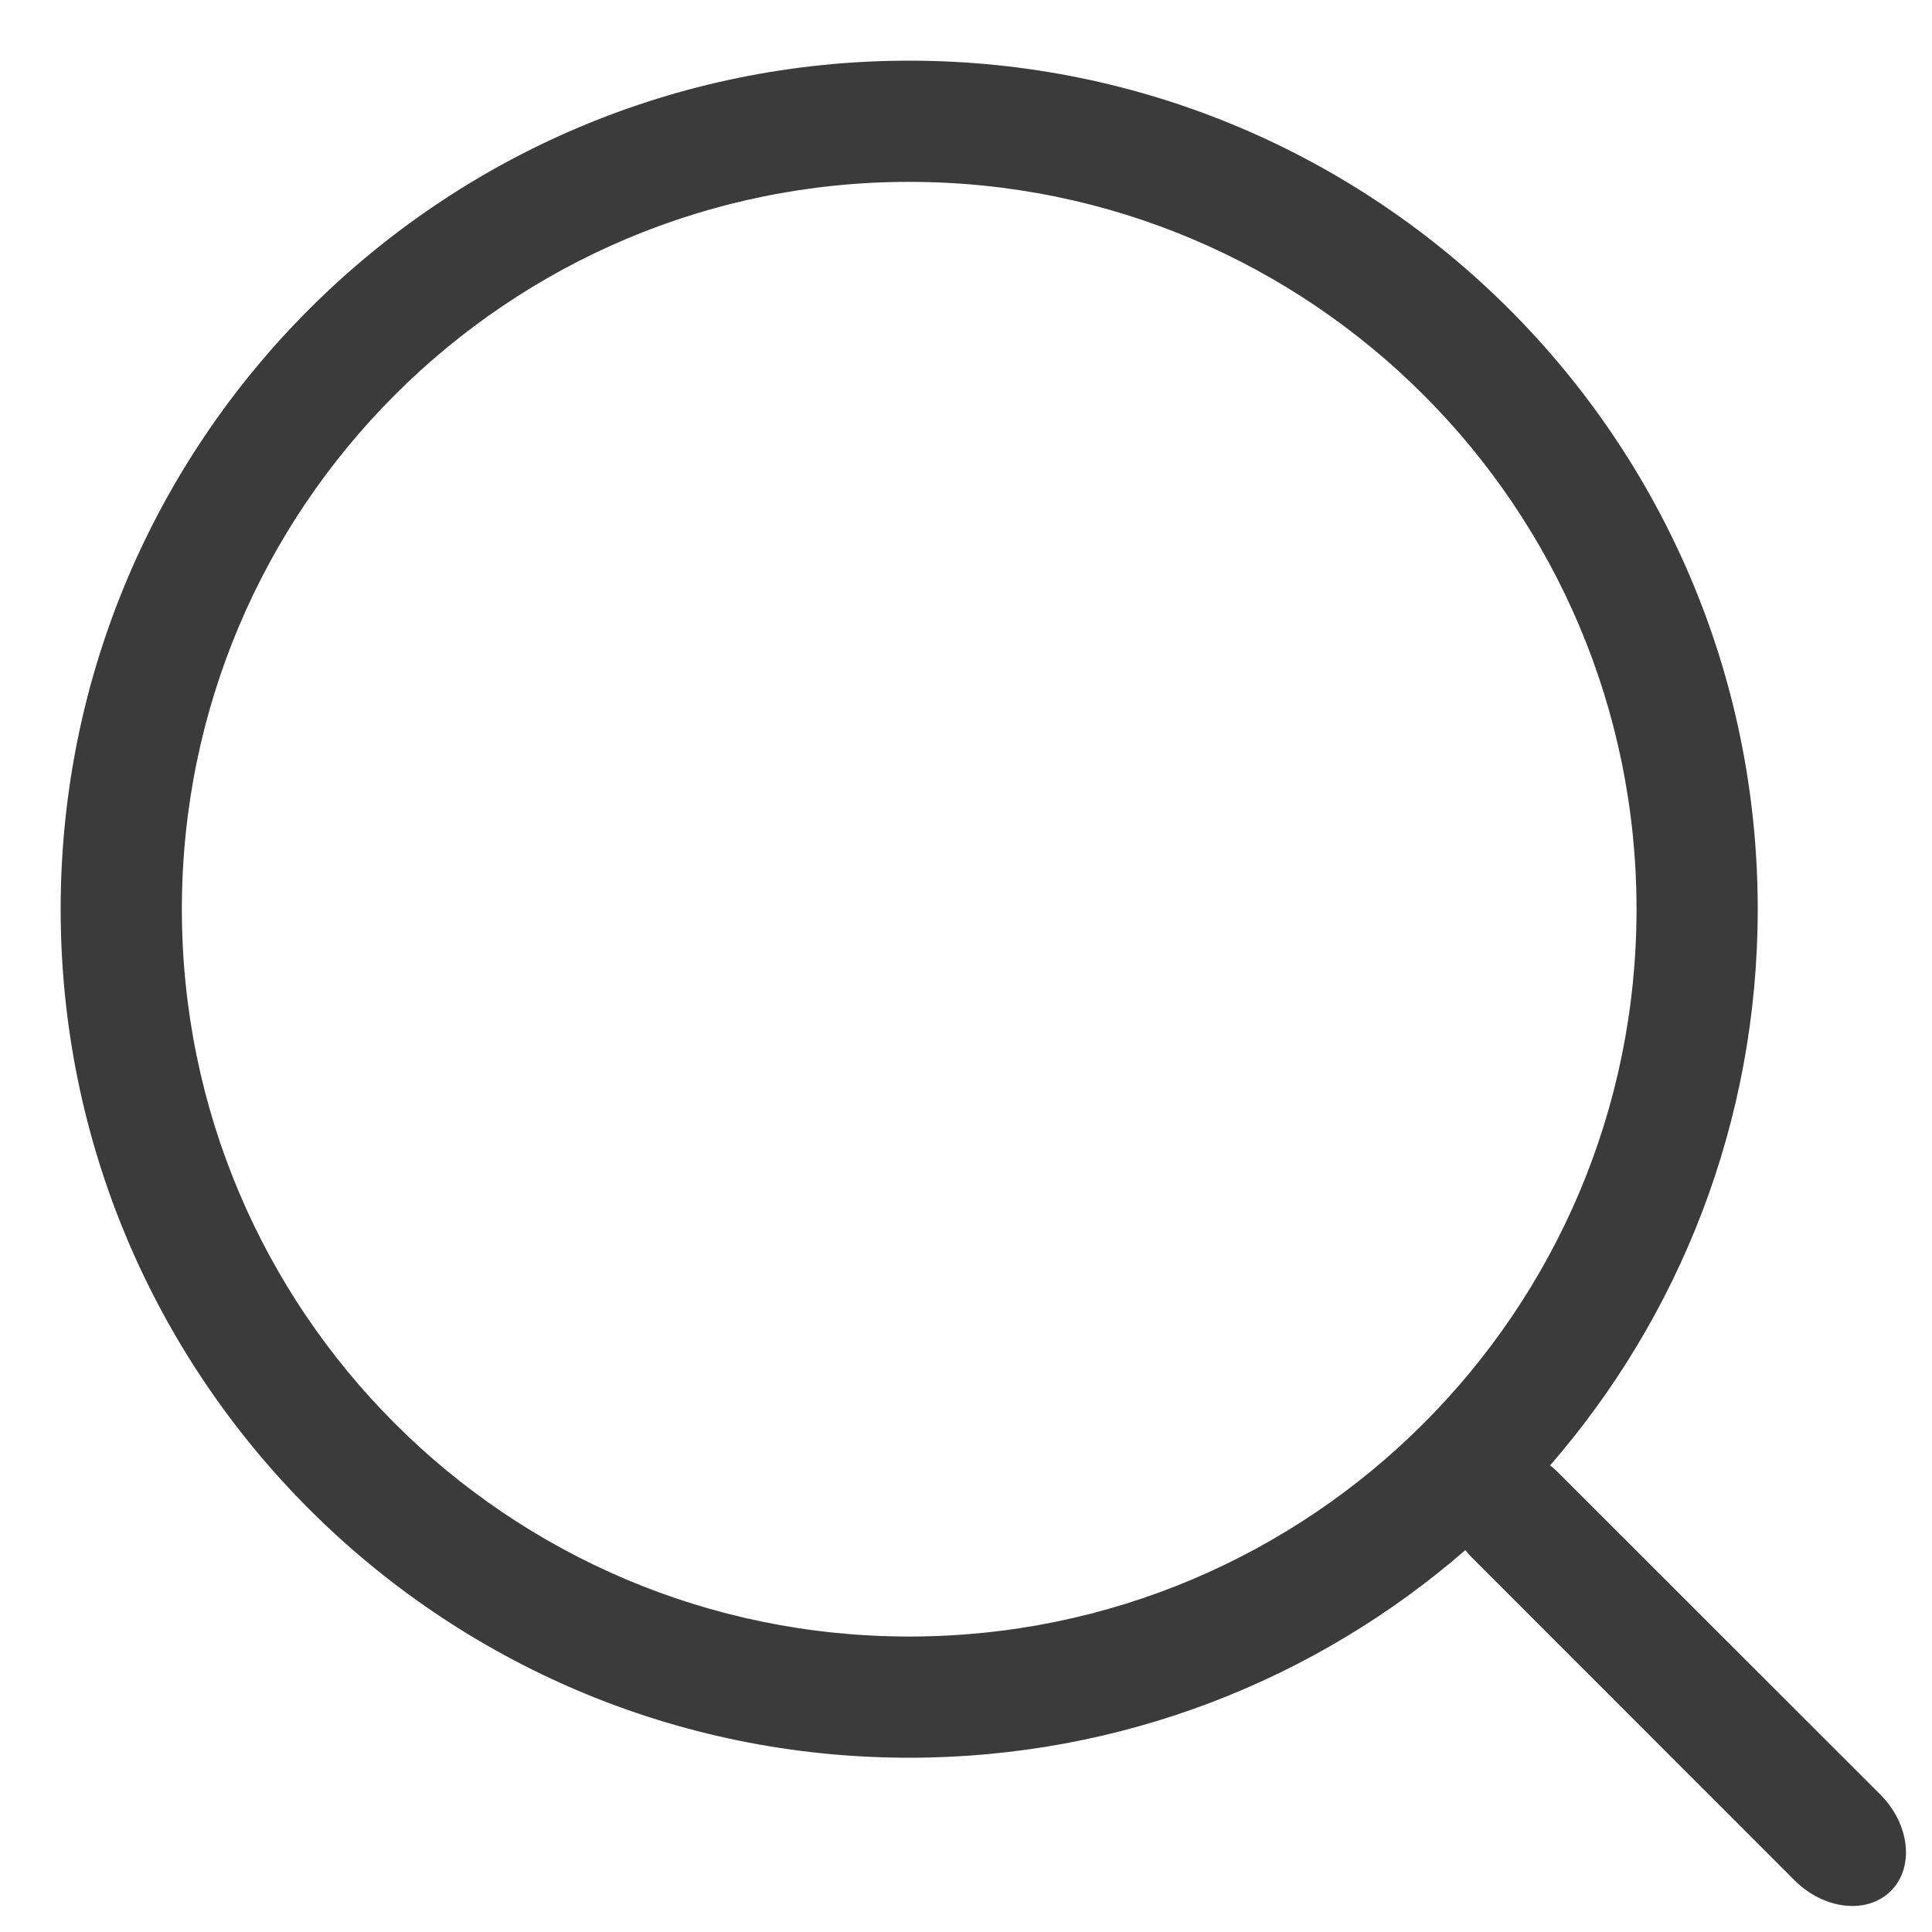
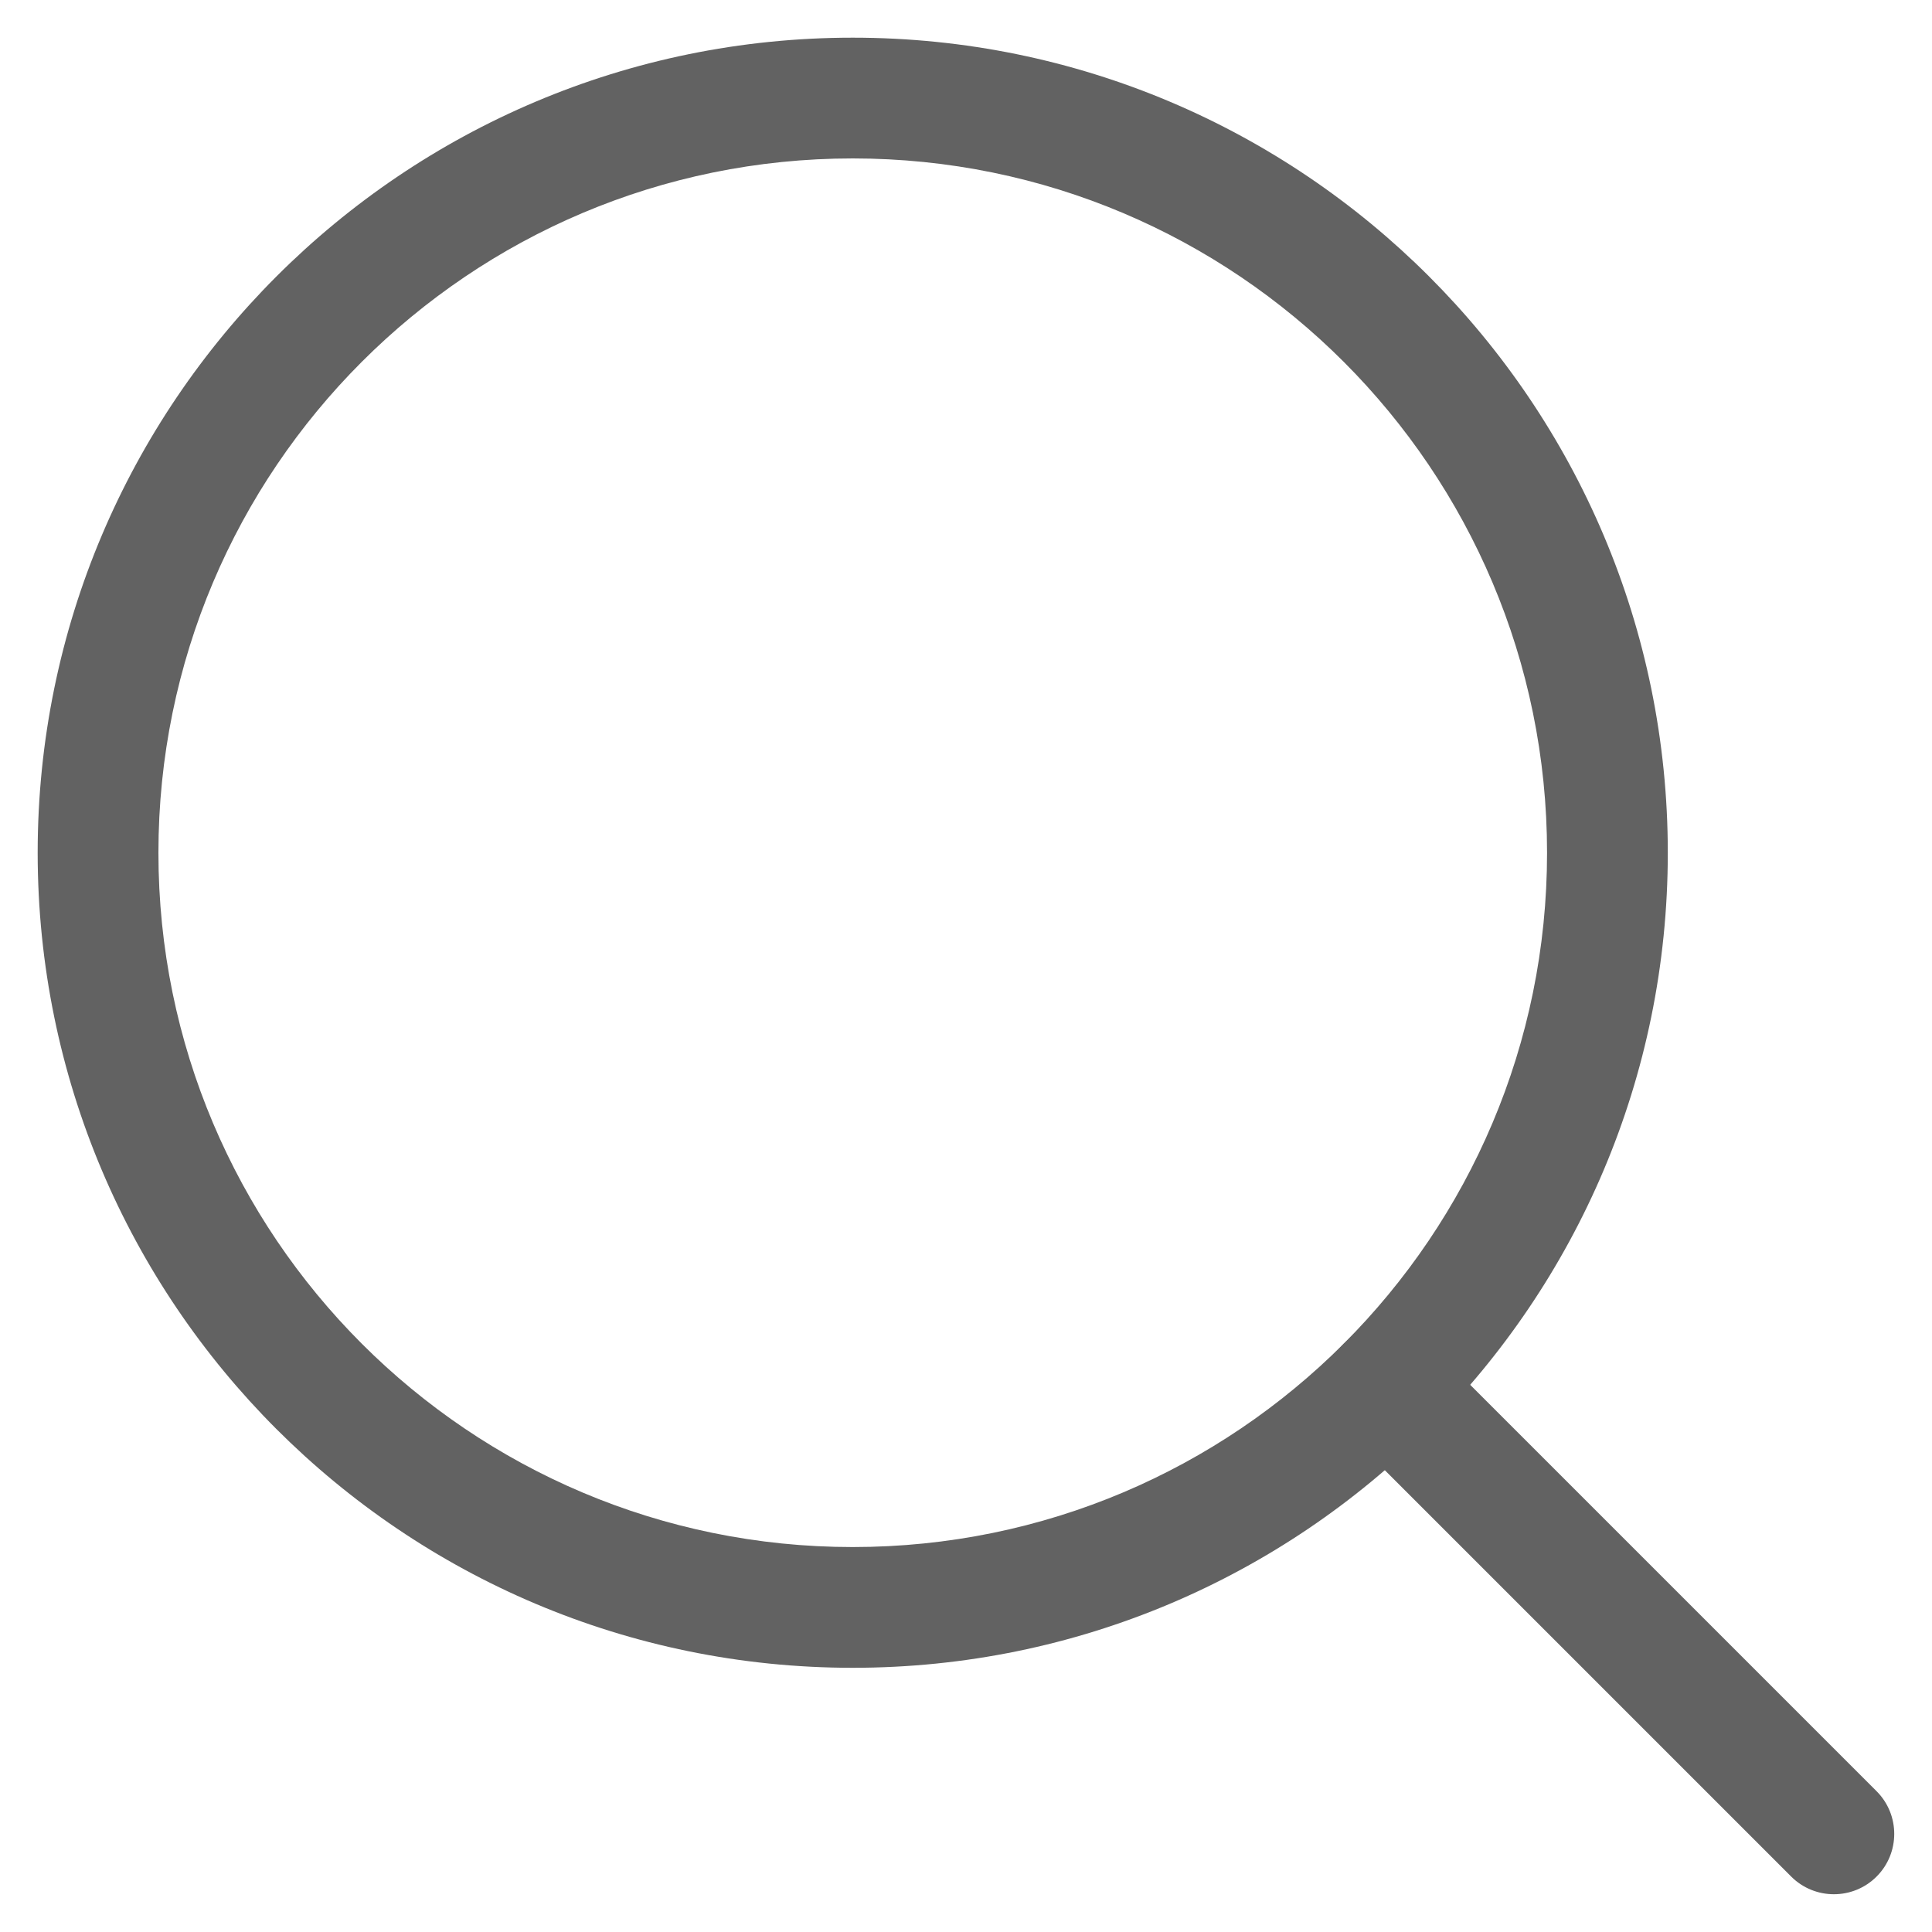
- <svg xmlns="http://www.w3.org/2000/svg" width="15px" height="15px" viewBox="0 0 15 15" version="1.1">
-   <g id="Page-1" stroke="none" stroke-width="1" fill="none" fill-rule="evenodd">
-     <g id="hi-search" fill="#3B3B3B">
-       <path d="M12.035,11.377 C12.058,11.395 12.081,11.415 12.102,11.437 L14.598,13.932 C14.828,14.162 14.865,14.497 14.681,14.681 C14.497,14.865 14.162,14.828 13.932,14.598 L11.437,12.102 C11.415,12.081 11.395,12.058 11.377,12.035 C10.221,13.039 8.711,13.647 7.059,13.647 C3.42,13.647 0.471,10.697 0.471,7.059 C0.471,3.42 3.42,0.471 7.059,0.471 C10.697,0.471 13.647,3.42 13.647,7.059 C13.647,8.711 13.039,10.221 12.035,11.377 Z M7.059,12.706 C10.178,12.706 12.706,10.178 12.706,7.059 C12.706,3.94 10.178,1.412 7.059,1.412 C3.94,1.412 1.412,3.94 1.412,7.059 C1.412,10.178 3.94,12.706 7.059,12.706 Z" id="Combined-Shape" />
+ <svg xmlns="http://www.w3.org/2000/svg" width="16px" height="16px" viewBox="0 0 16 16" version="1.1">
+   <g id="topmenu/icon/search" stroke="none" stroke-width="1" fill="none" fill-rule="evenodd">
+     <g id="search-1" transform="translate(-0.5, -0.5)" fill="#626262" fill-rule="nonzero">
+       <path d="M7.562,14.312 C11.29,14.312 14.312,11.29 14.312,7.562 C14.312,3.835 11.29,0.812 7.562,0.812 C3.835,0.812 0.812,3.835 0.812,7.562 C0.812,11.29 3.835,14.312 7.562,14.312 Z M7.562,13.312 C4.387,13.312 1.812,10.738 1.812,7.562 C1.812,4.387 4.387,1.812 7.562,1.812 C10.738,1.812 13.312,4.387 13.312,7.562 C13.312,10.738 10.738,13.312 7.562,13.312 Z" id="Oval" />
+       <path d="M16.041,15.334 L12.335,11.628 C12.14,11.433 11.824,11.433 11.628,11.628 C11.433,11.824 11.433,12.14 11.628,12.335 L15.334,16.041 C15.529,16.236 15.846,16.236 16.041,16.041 C16.236,15.846 16.236,15.529 16.041,15.334 Z" id="Path" />
    </g>
  </g>
</svg>
